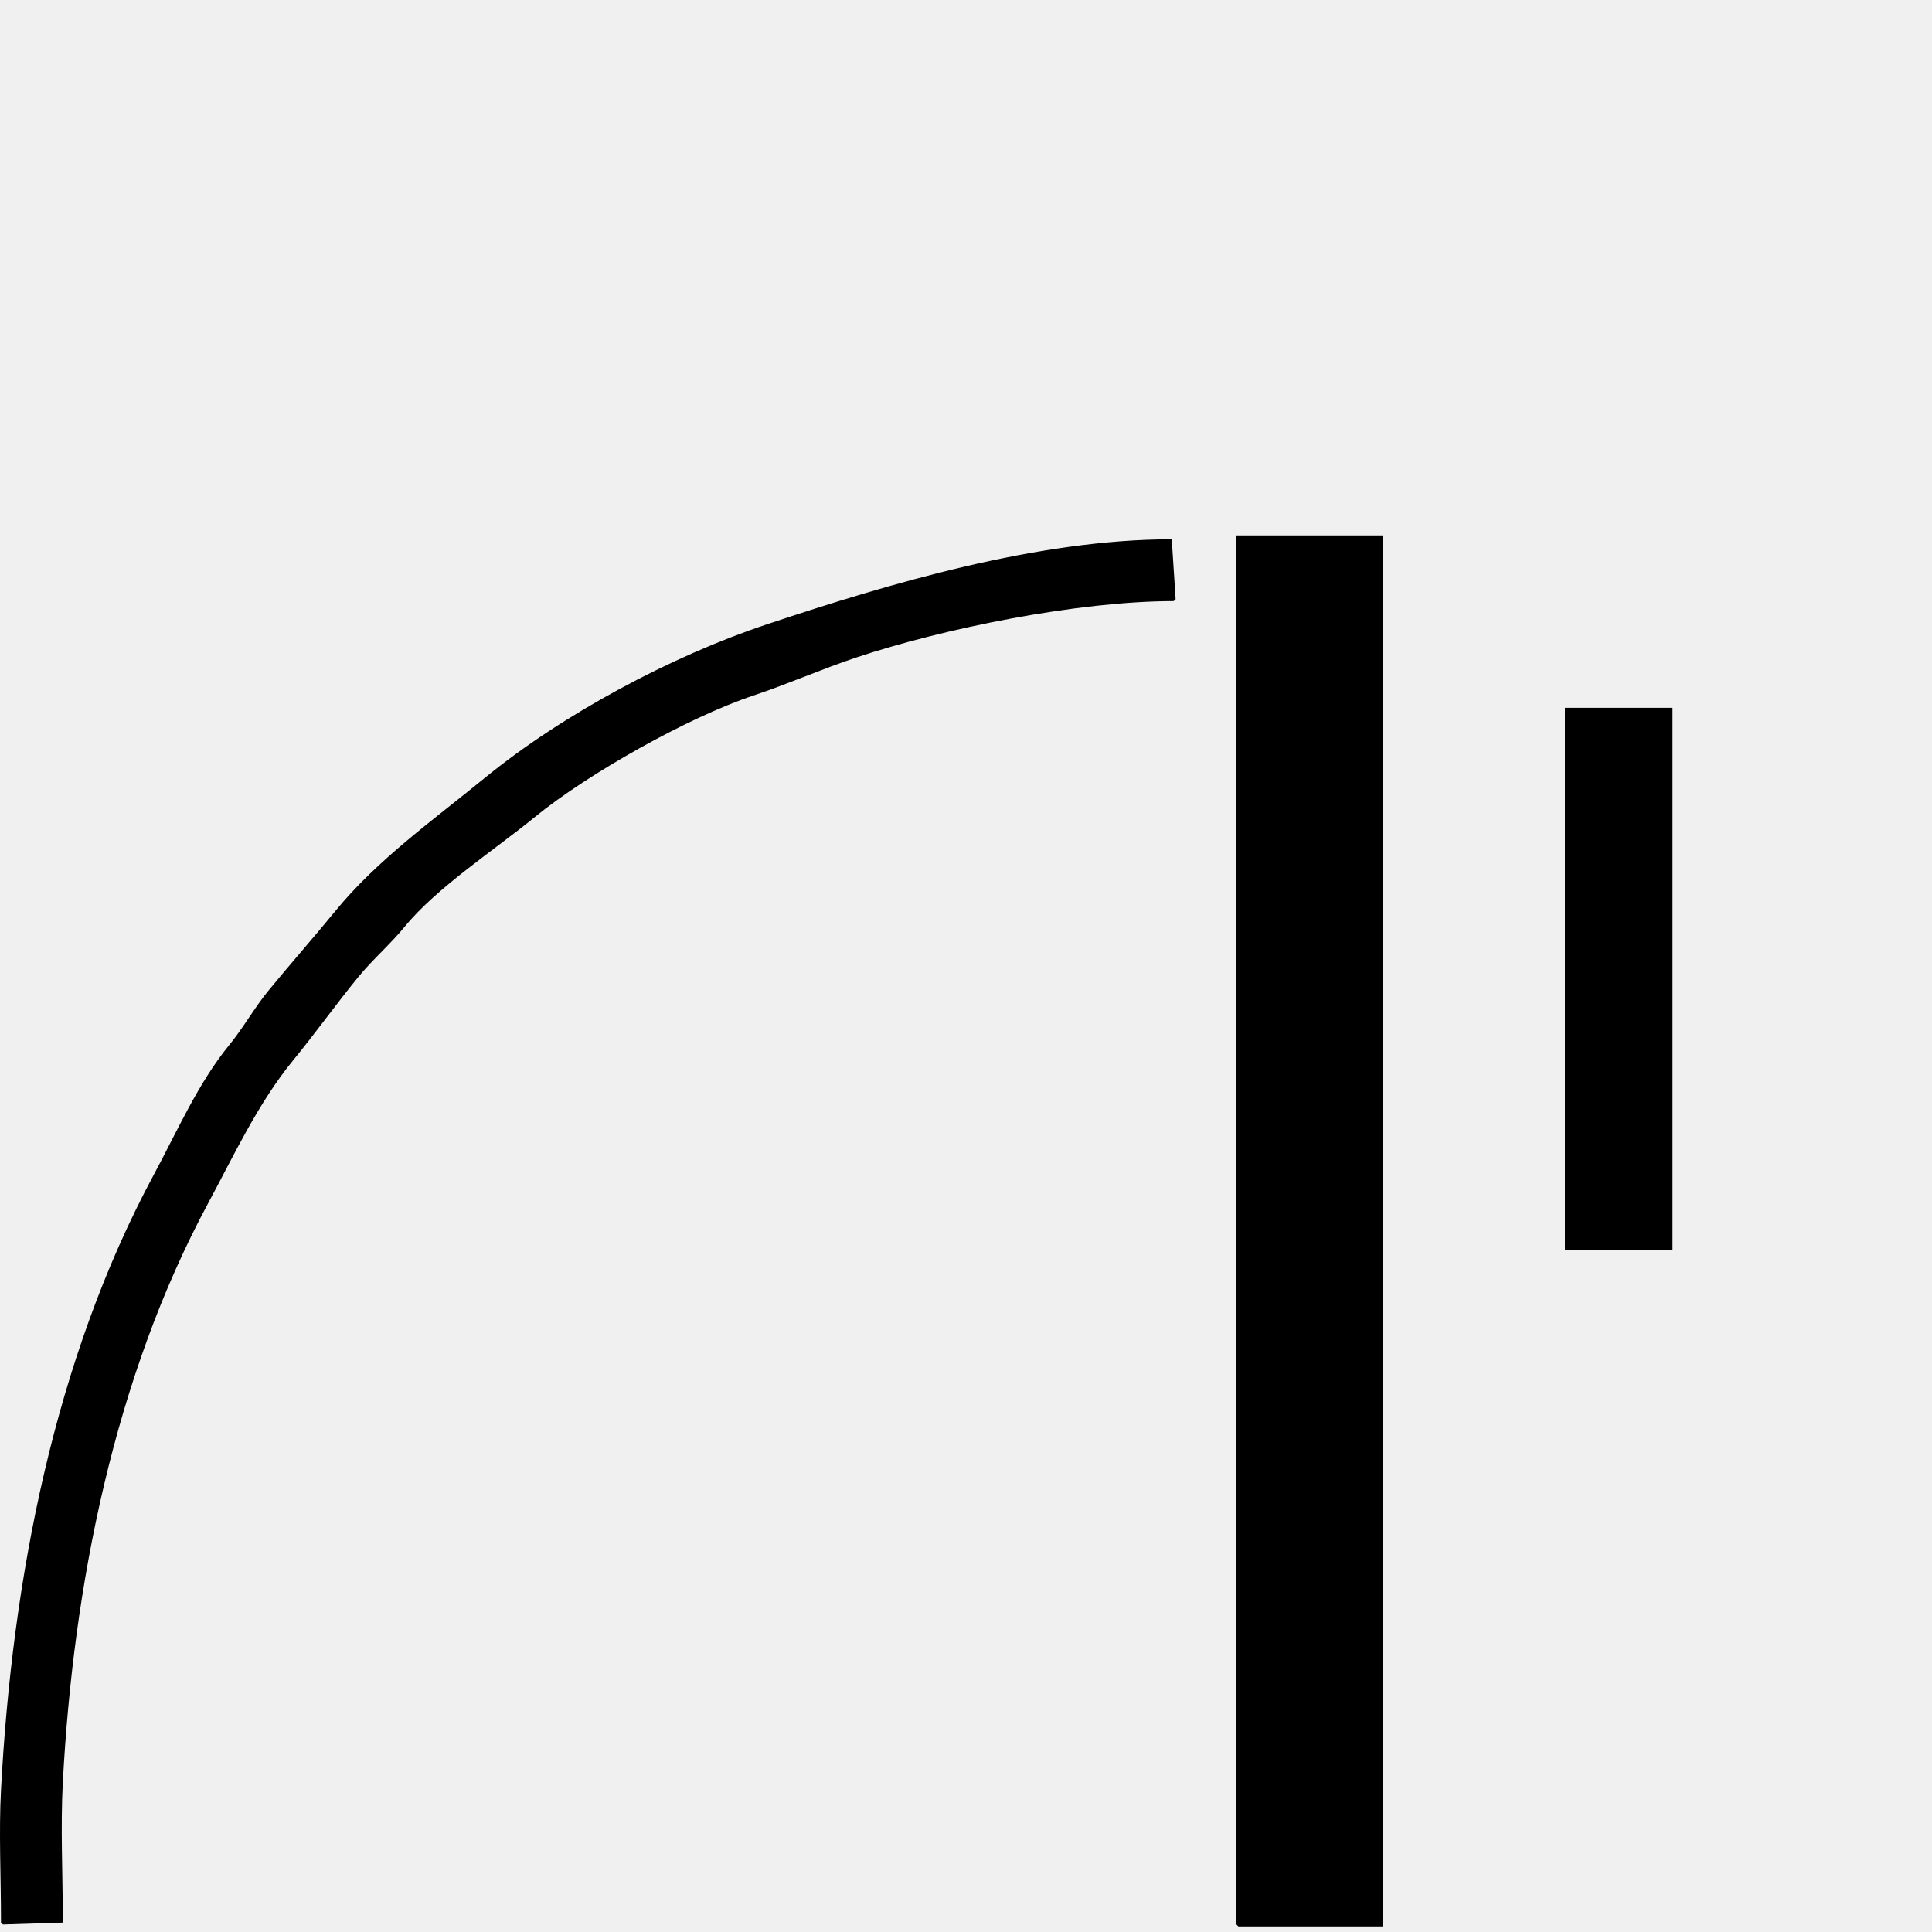
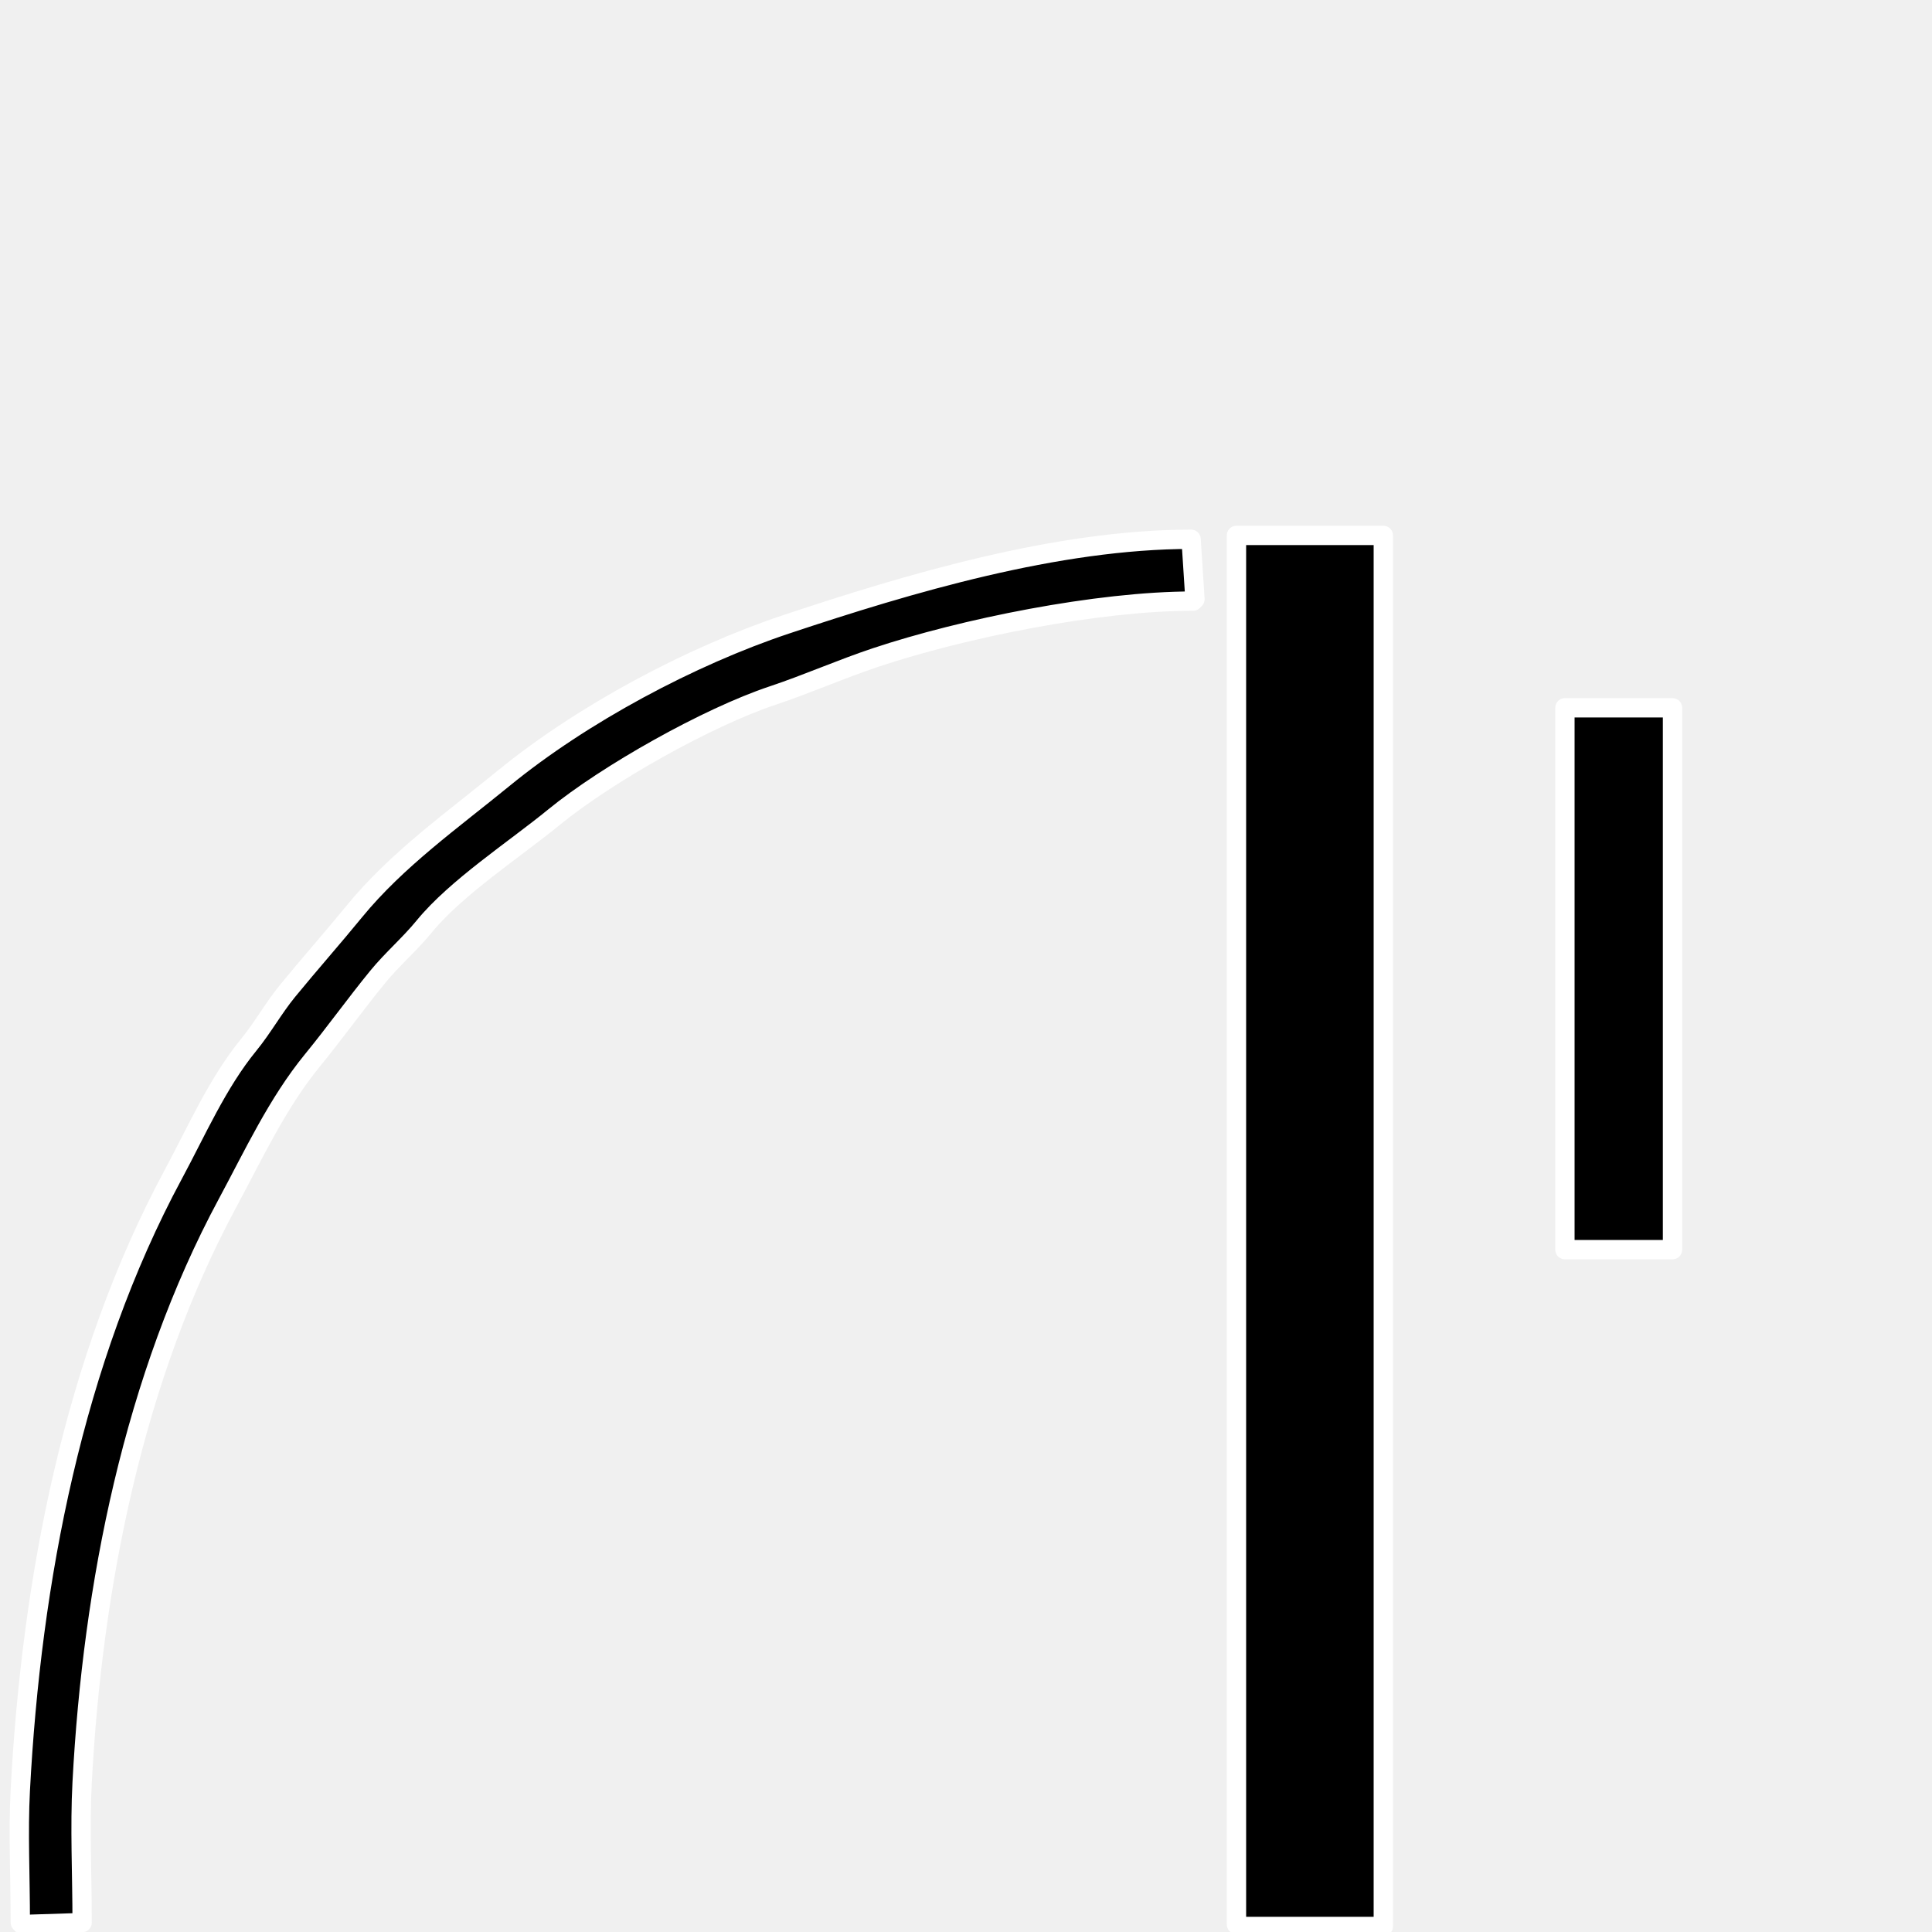
<svg xmlns="http://www.w3.org/2000/svg" xmlns:ns1="http://vectornator.io" height="100%" style="fill-rule:nonzero;clip-rule:evenodd;stroke-linecap:round;stroke-linejoin:round;" xml:space="preserve" width="100%" version="1.1" viewBox="0 0 100 100">
  <defs />
  <g id="Door Iron Right" ns1:layerName="Door Iron Right" visibility="hidden">
-     <path d="M63+27.862L76.734+27.862L76.734+63.862L76.734+99.862L63+99.862L63+27.862ZM67.162+32.023L67.162+95.7L72.78+95.7L72.78+32.023L67.162+32.023Z" opacity="1" fill="#000000" />
+     <path stroke="#ffffff" stroke-width="1" d="M63+27.862L76.734+27.862L76.734+63.862L76.734+99.862L63+99.862L63+27.862ZM67.162+32.023L67.162+95.7L72.78+95.7L72.78+32.023L67.162+32.023Z" fill="#000000" stroke-linecap="butt" opacity="1" stroke-linejoin="round" />
  </g>
  <g id="Door Iron Gate Right" ns1:layerName="Door Iron Gate Right" visibility="hidden">
-     <path d="M69.763+28C76.242+28+78.5+36.936+70.93+39.255L70.93+48.759C76.603+50.177+76.715+58.417+70.93+59.763L70.847+59.847L70.847+68.684L70.93+68.767C73.463+69.65+75.497+71.486+75.332+74.294C75.058+78.942+71.667+79.195+70.921+79.805C70.802+79.903+70.771+80.085+70.763+80.23C70.705+81.328+70.593+88.338+70.796+88.95C70.836+89.069+73.219+90.133+73.848+90.901C76.318+93.92+75.614+97.947+72.164+99.805C71.299+100.271+70.431+100.28+69.471+100.28C62.944+100.28+62.144+90.7+68.262+89.275C68.262+87.843+68.495+80.4+68.179+79.813C67.902+79.299+63.767+78.52+64.01+73.894C64.227+69.787+68.003+69.123+68.262+68.642C68.566+68.078+68.346+61.165+68.346+59.763C62.321+57.611+62.947+50.034+68.429+48.759L68.429+39.088C67.627+38.888+66.977+38.449+66.453+38.021C62.668+34.924+64.625+28.083+69.763+28Z" opacity="1" fill="#000000" />
+     <path stroke="#ffffff" stroke-width="1" d="M69.763+27C76.242+27+78.5+35.936+70.93+38.255L70.93+47.759C76.603+49.177+76.715+57.417+70.93+58.763L70.847+58.847L70.847+67.684L70.93+67.767C73.463+68.65+75.497+70.486+75.332+73.294C75.058+77.942+71.667+78.195+70.921+78.805C70.802+78.903+70.771+79.085+70.763+79.23C70.705+80.328+70.593+87.338+70.796+87.95C70.836+88.069+73.219+89.133+73.848+89.901C76.318+92.92+75.614+96.947+72.164+98.805C71.299+99.271+70.431+99.28+69.471+99.28C62.944+99.28+62.144+89.7+68.262+88.275C68.262+86.843+68.495+79.4+68.179+78.813C67.902+78.299+63.767+77.52+64.01+72.894C64.227+68.787+68.003+68.123+68.262+67.642C68.566+67.078+68.346+60.165+68.346+58.763C62.321+56.611+62.947+49.034+68.429+47.759L68.429+38.088C67.627+37.888+66.977+37.449+66.453+37.021C62.668+33.924+64.625+27.083+69.763+27Z" fill="#000000" stroke-linecap="butt" opacity="1" stroke-linejoin="round" />
  </g>
  <g id="Door Locked Iron Bar Right" ns1:layerName="Door Locked Iron Bar Right" visibility="hidden">
-     <path d="M92.65+32.387L90.955+32.486L90.855+32.586L92.151+36.773C95.038+36.773+96.964+40.398+96.837+42.805C96.799+43.527+96.564+44.221+96.338+44.899C96.128+45.53+95.733+46.094+95.421+46.673C92.156+52.737+87.628+58.474+91.473+65.615C92.514+67.549+93.563+69.409+95.571+70.491C96.058+70.753+96.594+70.772+97.335+70.969L97.435+70.87L98.432+66.682C94.348+66.682+92.956+61.819+93.746+58.657C95.471+51.757+103.589+46.686+98.612+37.441C97.54+35.45+95.473+32.486+92.65+32.387Z" opacity="1" fill="#000000" />
-     <path d="M81.73+32.387C81.111+32.387+80.258+32.25+79.966+32.626C79.857+32.765+80.892+36.093+81.092+36.464C81.342+36.928+82.365+36.873+82.827+37.122C84.894+38.236+86.155+41.291+85.758+43.543C84.727+49.387+75.372+56.091+80.554+65.715C81.612+67.68+83.547+70.969+86.416+70.969L87.413+66.682C83.428+66.682+81.821+61.496+82.757+58.687C85.332+50.963+92.333+46.132+87.562+37.272C86.583+35.453+84.299+32.486+81.73+32.387Z" opacity="1" fill="#000000" />
+     <path stroke="#ffffff" stroke-width="1" d="M91.65+32.387L89.955+32.486L89.855+32.586L91.151+36.773C94.038+36.773+95.964+40.398+95.837+42.805C95.799+43.527+95.564+44.221+95.338+44.899C95.128+45.53+94.733+46.094+94.421+46.673C91.156+52.737+86.628+58.474+90.473+65.615C91.514+67.549+92.563+69.409+94.571+70.491C95.058+70.753+95.594+70.772+96.335+70.969L96.435+70.87L97.432+66.682C93.348+66.682+91.956+61.819+92.746+58.657C94.471+51.757+102.589+46.686+97.612+37.441C96.54+35.45+94.473+32.486+91.65+32.387Z" fill="#000000" stroke-linecap="butt" opacity="1" stroke-linejoin="round" />
+   </g>
+   <g id="Door Locked Wood Bar Right" ns1:layerName="Door Locked Wood Bar Right" visibility="hidden">
+     <path stroke="#ffffff" stroke-width="1" d="M81.73+32.387C81.111+32.387+80.258+32.25+79.966+32.626C79.857+32.765+80.892+36.093+81.092+36.464C81.342+36.928+82.365+36.873+82.827+37.122C84.894+38.236+86.155+41.291+85.758+43.543C84.727+49.387+75.372+56.091+80.554+65.715C81.612+67.68+83.547+70.969+86.416+70.969L87.413+66.682C83.428+66.682+81.821+61.496+82.757+58.687C85.332+50.963+92.333+46.132+87.562+37.272C86.583+35.453+84.299+32.486+81.73+32.387Z" fill="#000000" stroke-linecap="butt" opacity="1" stroke-linejoin="round" />
  </g>
  <g id="Door Locked Iron Bolt Right" ns1:layerName="Door Locked Iron Bolt Right">
-     <path d="M81+36.636L86.569+36.636L86.569+64.681L81+64.681L81+36.636Z" opacity="1" fill="#000000" />
+     <path stroke="#ffffff" stroke-width="1" d="M81+36.636L86.569+36.636L86.569+64.681L81+64.681L81+36.636Z" fill="#000000" stroke-linecap="butt" opacity="1" stroke-linejoin="round" />
  </g>
  <g id="Door Locked Wood Latch Right" ns1:layerName="Door Locked Wood Latch Right" visibility="hidden">
-     <path d="M64.154+27.852L71.713+27.852L71.713+37.797C74.736+37.797+80.656+36.571+80.862+40.482C81.077+44.577+74.72+43.366+71.713+43.366L71.713+99.852L64.154+99.852L64.154+43.366C61.131+43.366+55.211+44.591+55.005+40.681C54.79+36.586+61.147+37.797+64.154+37.797L64.154+27.852Z" opacity="1" fill="#000000" />
+     <path stroke="#ffffff" stroke-width="1" d="M64.154+27.852L71.713+27.852L71.713+37.797C74.736+37.797+80.656+36.571+80.862+40.482C81.077+44.577+74.72+43.366+71.713+43.366L71.713+99.852L64.154+99.852L64.154+43.366C61.131+43.366+55.211+44.591+55.005+40.681C54.79+36.586+61.147+37.797+64.154+37.797L64.154+27.852Z" fill="#211f1e" stroke-linecap="butt" opacity="1" stroke-linejoin="round" />
  </g>
  <g id="Door Wood Right" ns1:layerName="Door Wood Right">
-     <path d="M64+27.712L71.6+27.712L71.6+99.713L64.1+99.713L64+99.612L64+27.712Z" opacity="1" fill="#000000" />
+     <path stroke="#ffffff" stroke-width="1" d="M64+27.712L71.6+27.712L71.6+99.713L64.1+99.713L64+99.612L64+27.712Z" fill="#000000" stroke-linecap="butt" opacity="1" stroke-linejoin="round" />
  </g>
  <g id="Door Opening Right" ns1:layerName="Door Opening Right">
-     <path d="M60.651+27.913C53.713+27.913+46.042+30.199+39.701+32.312C34.743+33.965+29.12+36.97+25.071+40.282C22.439+42.436+19.539+44.489+17.351+47.163C16.213+48.554+15.02+49.901+13.881+51.292C13.157+52.178+12.596+53.197+11.871+54.083C10.255+56.058+9.169+58.559+7.971+60.782C2.786+70.412+0.621+81.83+0.051+92.662C-0.064+94.849+0.051+97.073+0.051+99.513L0.151+99.612L3.251+99.513C3.251+96.974+3.128+94.598+3.251+92.263C3.786+82.096+5.911+71.308+10.771+62.282C12.111+59.794+13.358+57.099+15.171+54.883C16.329+53.468+17.394+51.977+18.551+50.562C19.297+49.651+20.206+48.874+20.951+47.962C22.613+45.931+25.636+43.966+27.681+42.292C30.428+40.045+35.636+37.121+38.991+36.002C40.787+35.404+42.525+34.631+44.321+34.032C48.827+32.53+55.787+31.113+60.751+31.113L60.851+31.012L60.651+27.913Z" opacity="1" fill="#000000" />
+     <path stroke="#ffffff" stroke-width="1" d="M61.651+27.913C54.713+27.913+47.042+30.199+40.701+32.312C35.743+33.965+30.12+36.97+26.071+40.282C23.439+42.436+20.539+44.489+18.351+47.163C17.213+48.554+16.02+49.901+14.881+51.292C14.157+52.178+13.596+53.197+12.871+54.083C11.255+56.058+10.169+58.559+8.971+60.782C3.786+70.412+1.621+81.83+1.051+92.662C0.936+94.849+1.051+97.073+1.051+99.513L1.151+99.612L4.251+99.513C4.251+96.974+4.128+94.598+4.251+92.263C4.786+82.096+6.911+71.308+11.771+62.282C13.111+59.794+14.358+57.099+16.171+54.883C17.329+53.468+18.394+51.977+19.551+50.562C20.297+49.651+21.206+48.874+21.951+47.962C23.613+45.931+26.636+43.966+28.681+42.292C31.428+40.045+36.636+37.121+39.991+36.002C41.787+35.404+43.525+34.631+45.321+34.032C49.827+32.53+56.787+31.113+61.751+31.113L61.851+31.012L61.651+27.913Z" fill="#000000" stroke-linecap="butt" opacity="1" stroke-linejoin="round" />
  </g>
  <g id="Door Locked Right" ns1:layerName="Door Locked Right" visibility="hidden">
-     <path d="M85.8+34.889C77.775+34.889+76.699+44.766+83.394+45.947C90.628+47.224+92.89+37.191+85.8+34.889Z" opacity="1" fill="#000000" />
+     <path stroke="#ffffff" stroke-width="1" d="M85.8+34.889C77.775+34.889+76.699+44.766+83.394+45.947C90.628+47.224+92.89+37.191+85.8+34.889Z" fill="#000000" stroke-linecap="butt" opacity="1" stroke-linejoin="round" />
  </g>
</svg>
